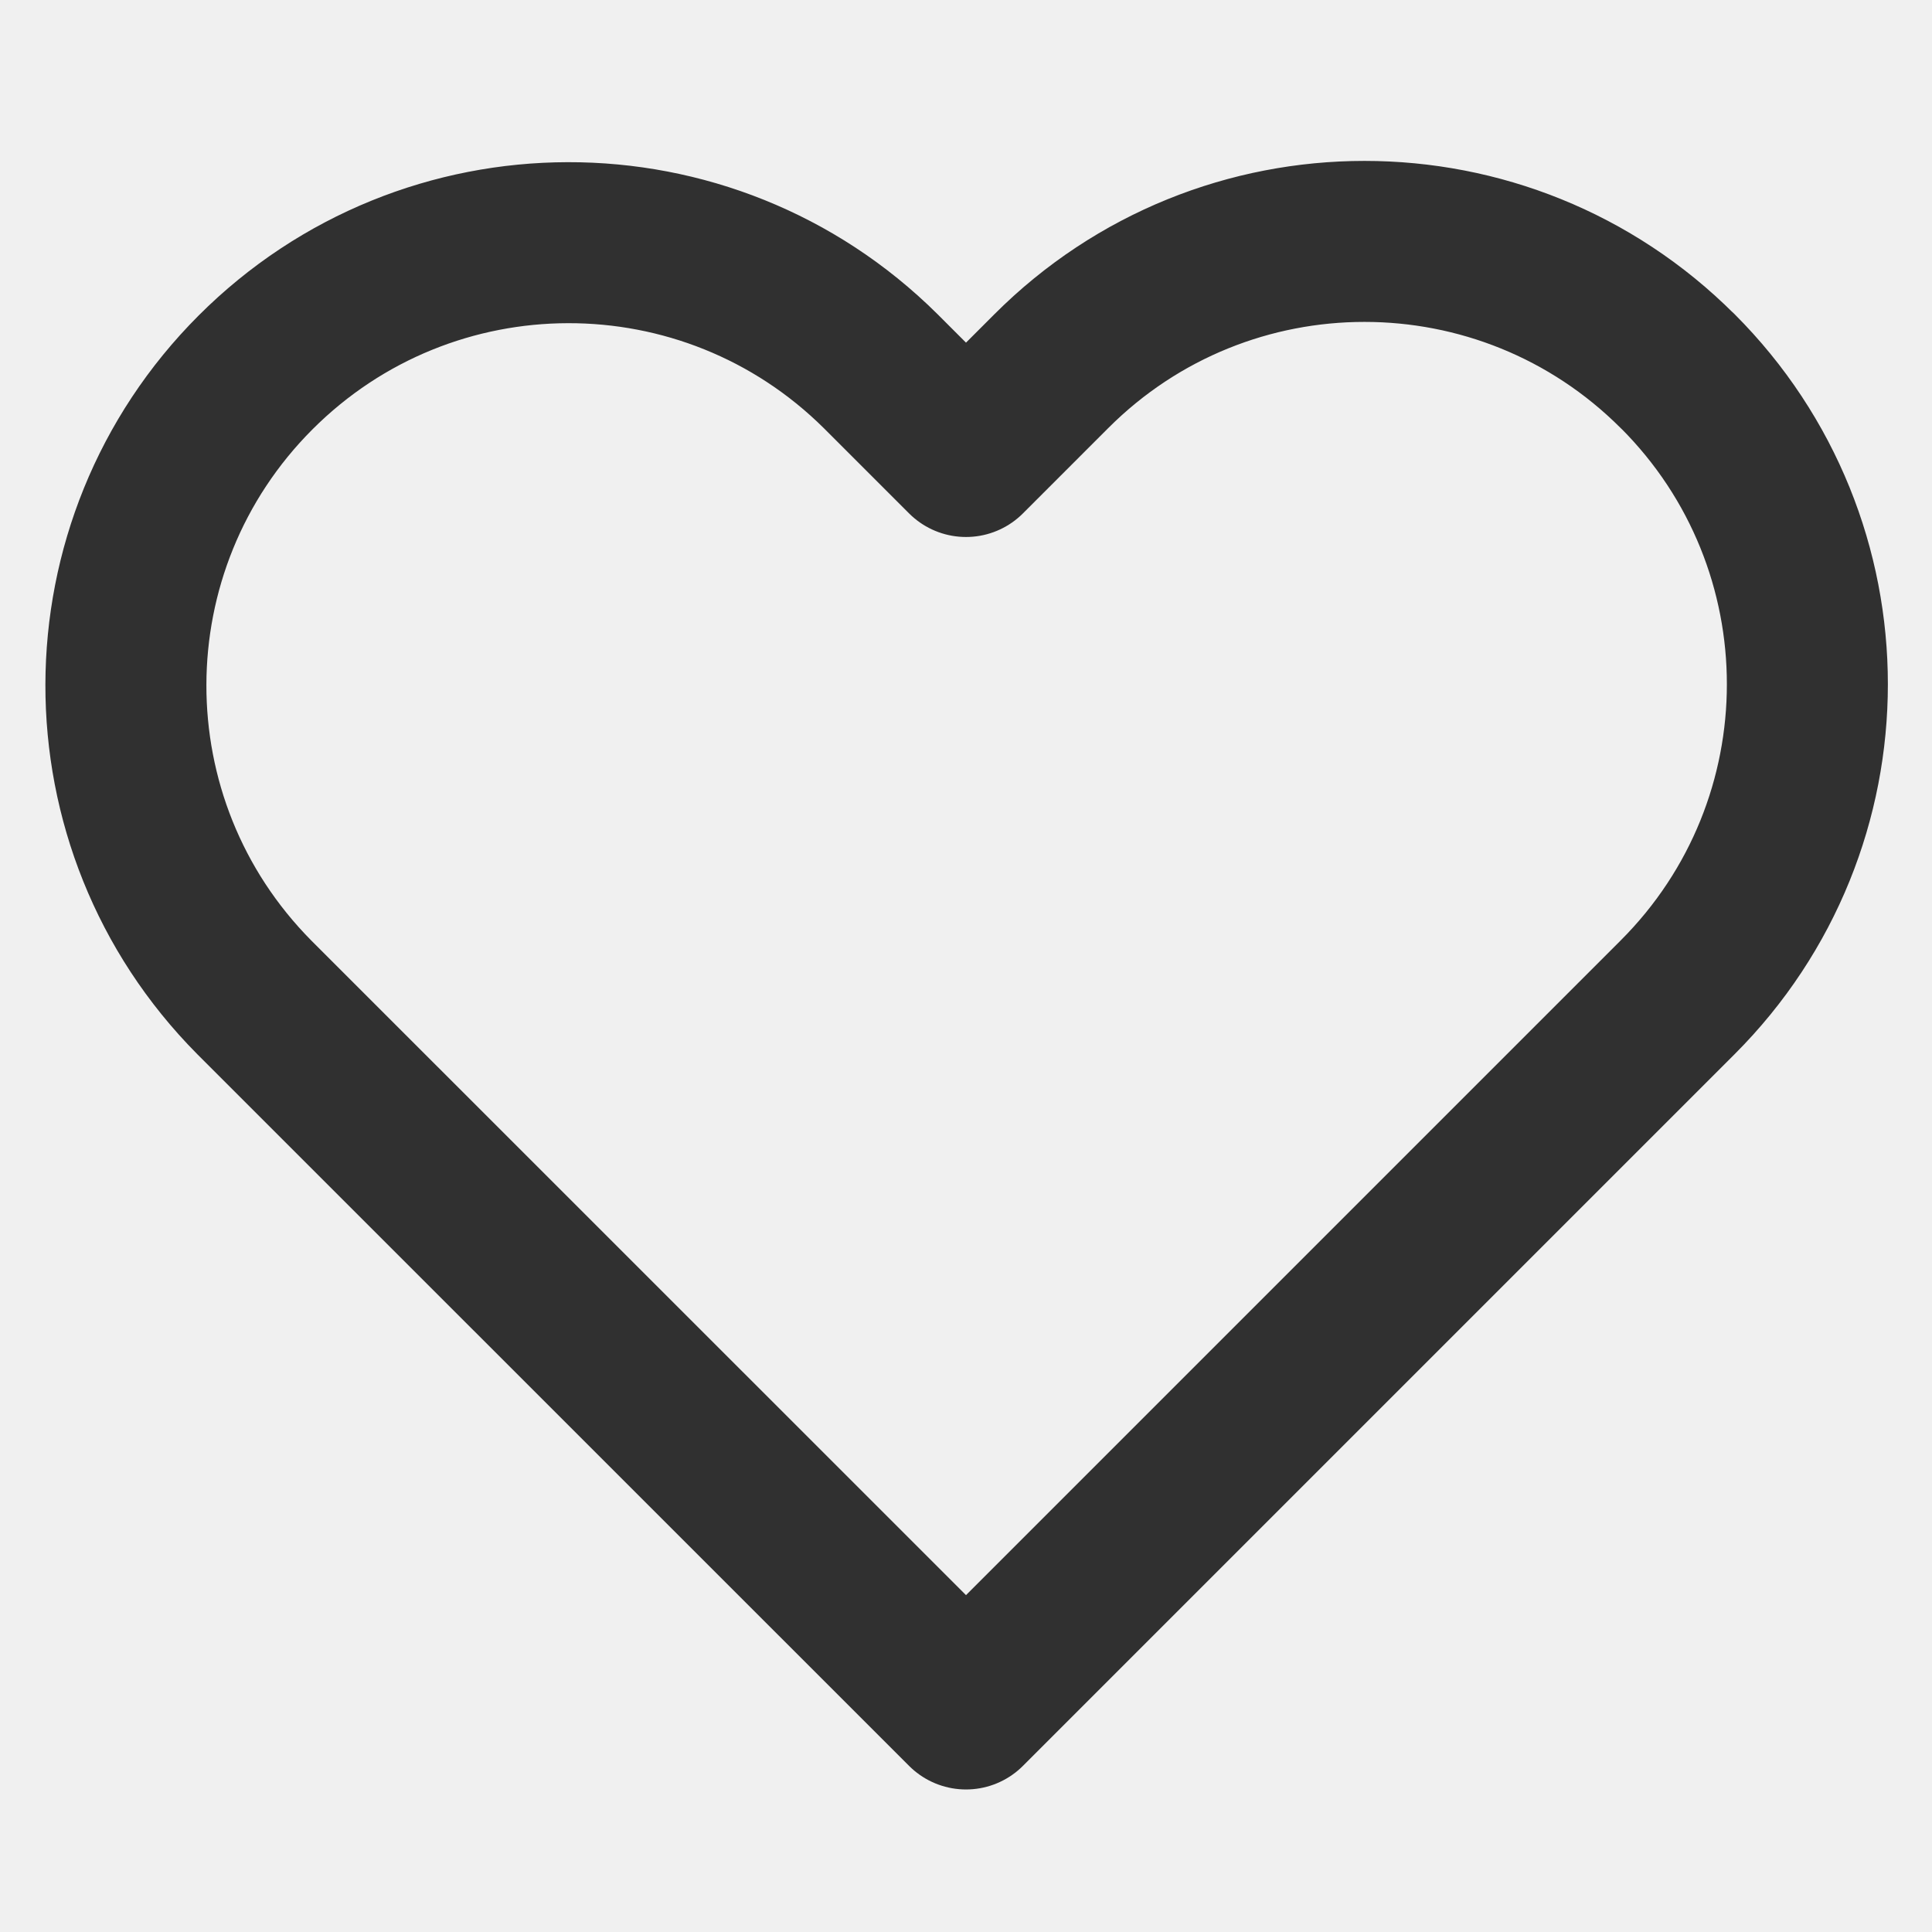
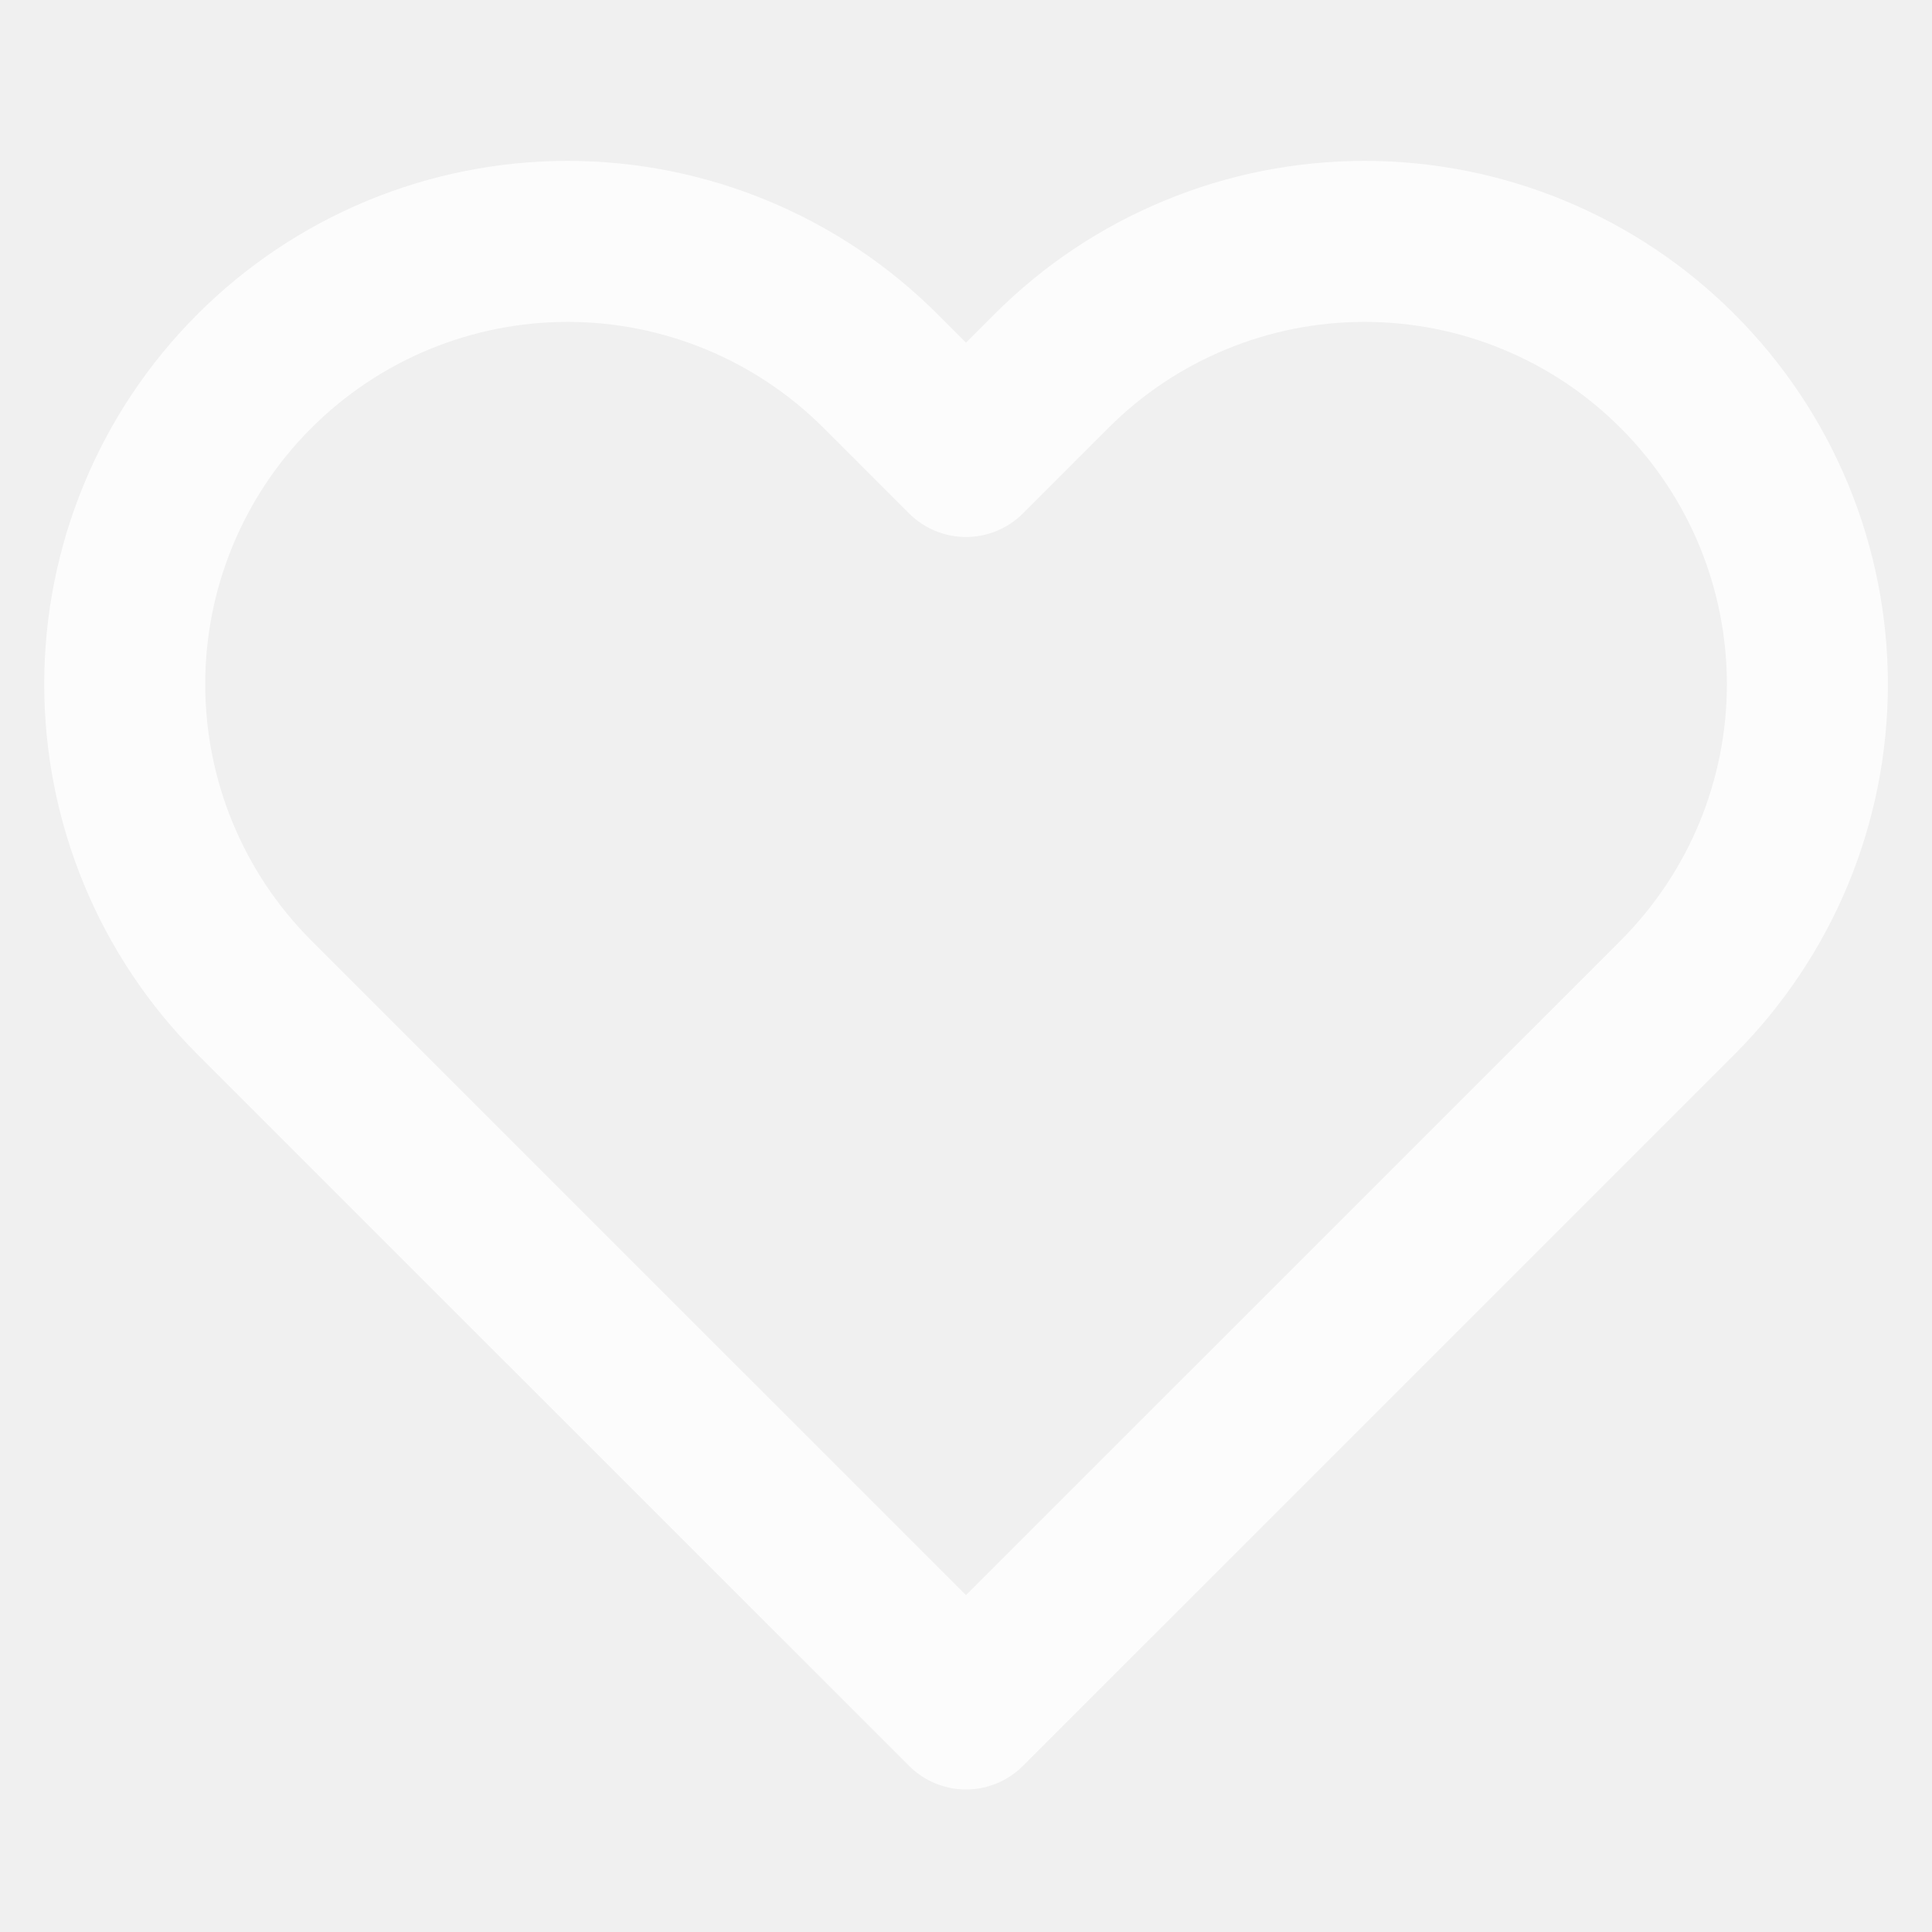
- <svg xmlns="http://www.w3.org/2000/svg" width="18" height="18" viewBox="0 0 18 18" fill="none" stroke="currentColor">
-   <path stroke-linecap="round" stroke-linejoin="round" stroke-opacity=".8" stroke-width="1.5" d="M15.63 3.458a4.125 4.125 0 0 0-5.835 0L9 4.253l-.795-.795A4.126 4.126 0 0 0 2.37 9.293l.795.795L9 15.922l5.835-5.835.795-.795a4.125 4.125 0 0 0 0-5.835Z" />
+ <svg xmlns="http://www.w3.org/2000/svg" width="18" height="18" viewBox="0 0 18 18" fill="none">
+   <path d="M15.63 3.458C15.247 3.074 14.792 2.77 14.292 2.563C13.791 2.355 13.255 2.249 12.713 2.249C12.171 2.249 11.634 2.355 11.134 2.563C10.633 2.77 10.178 3.074 9.795 3.458L9 4.253L8.205 3.458C7.431 2.684 6.382 2.249 5.288 2.249C4.193 2.249 3.144 2.684 2.37 3.458C1.596 4.231 1.162 5.281 1.162 6.375C1.162 7.469 1.596 8.519 2.37 9.293L3.165 10.088L9 15.922L14.835 10.088L15.63 9.293C16.013 8.909 16.317 8.455 16.525 7.954C16.732 7.453 16.839 6.917 16.839 6.375C16.839 5.833 16.732 5.297 16.525 4.796C16.317 4.295 16.013 3.841 15.63 3.458Z" stroke="white" stroke-opacity="0.8" stroke-width="1.5" stroke-linecap="round" stroke-linejoin="round" />
</svg>
